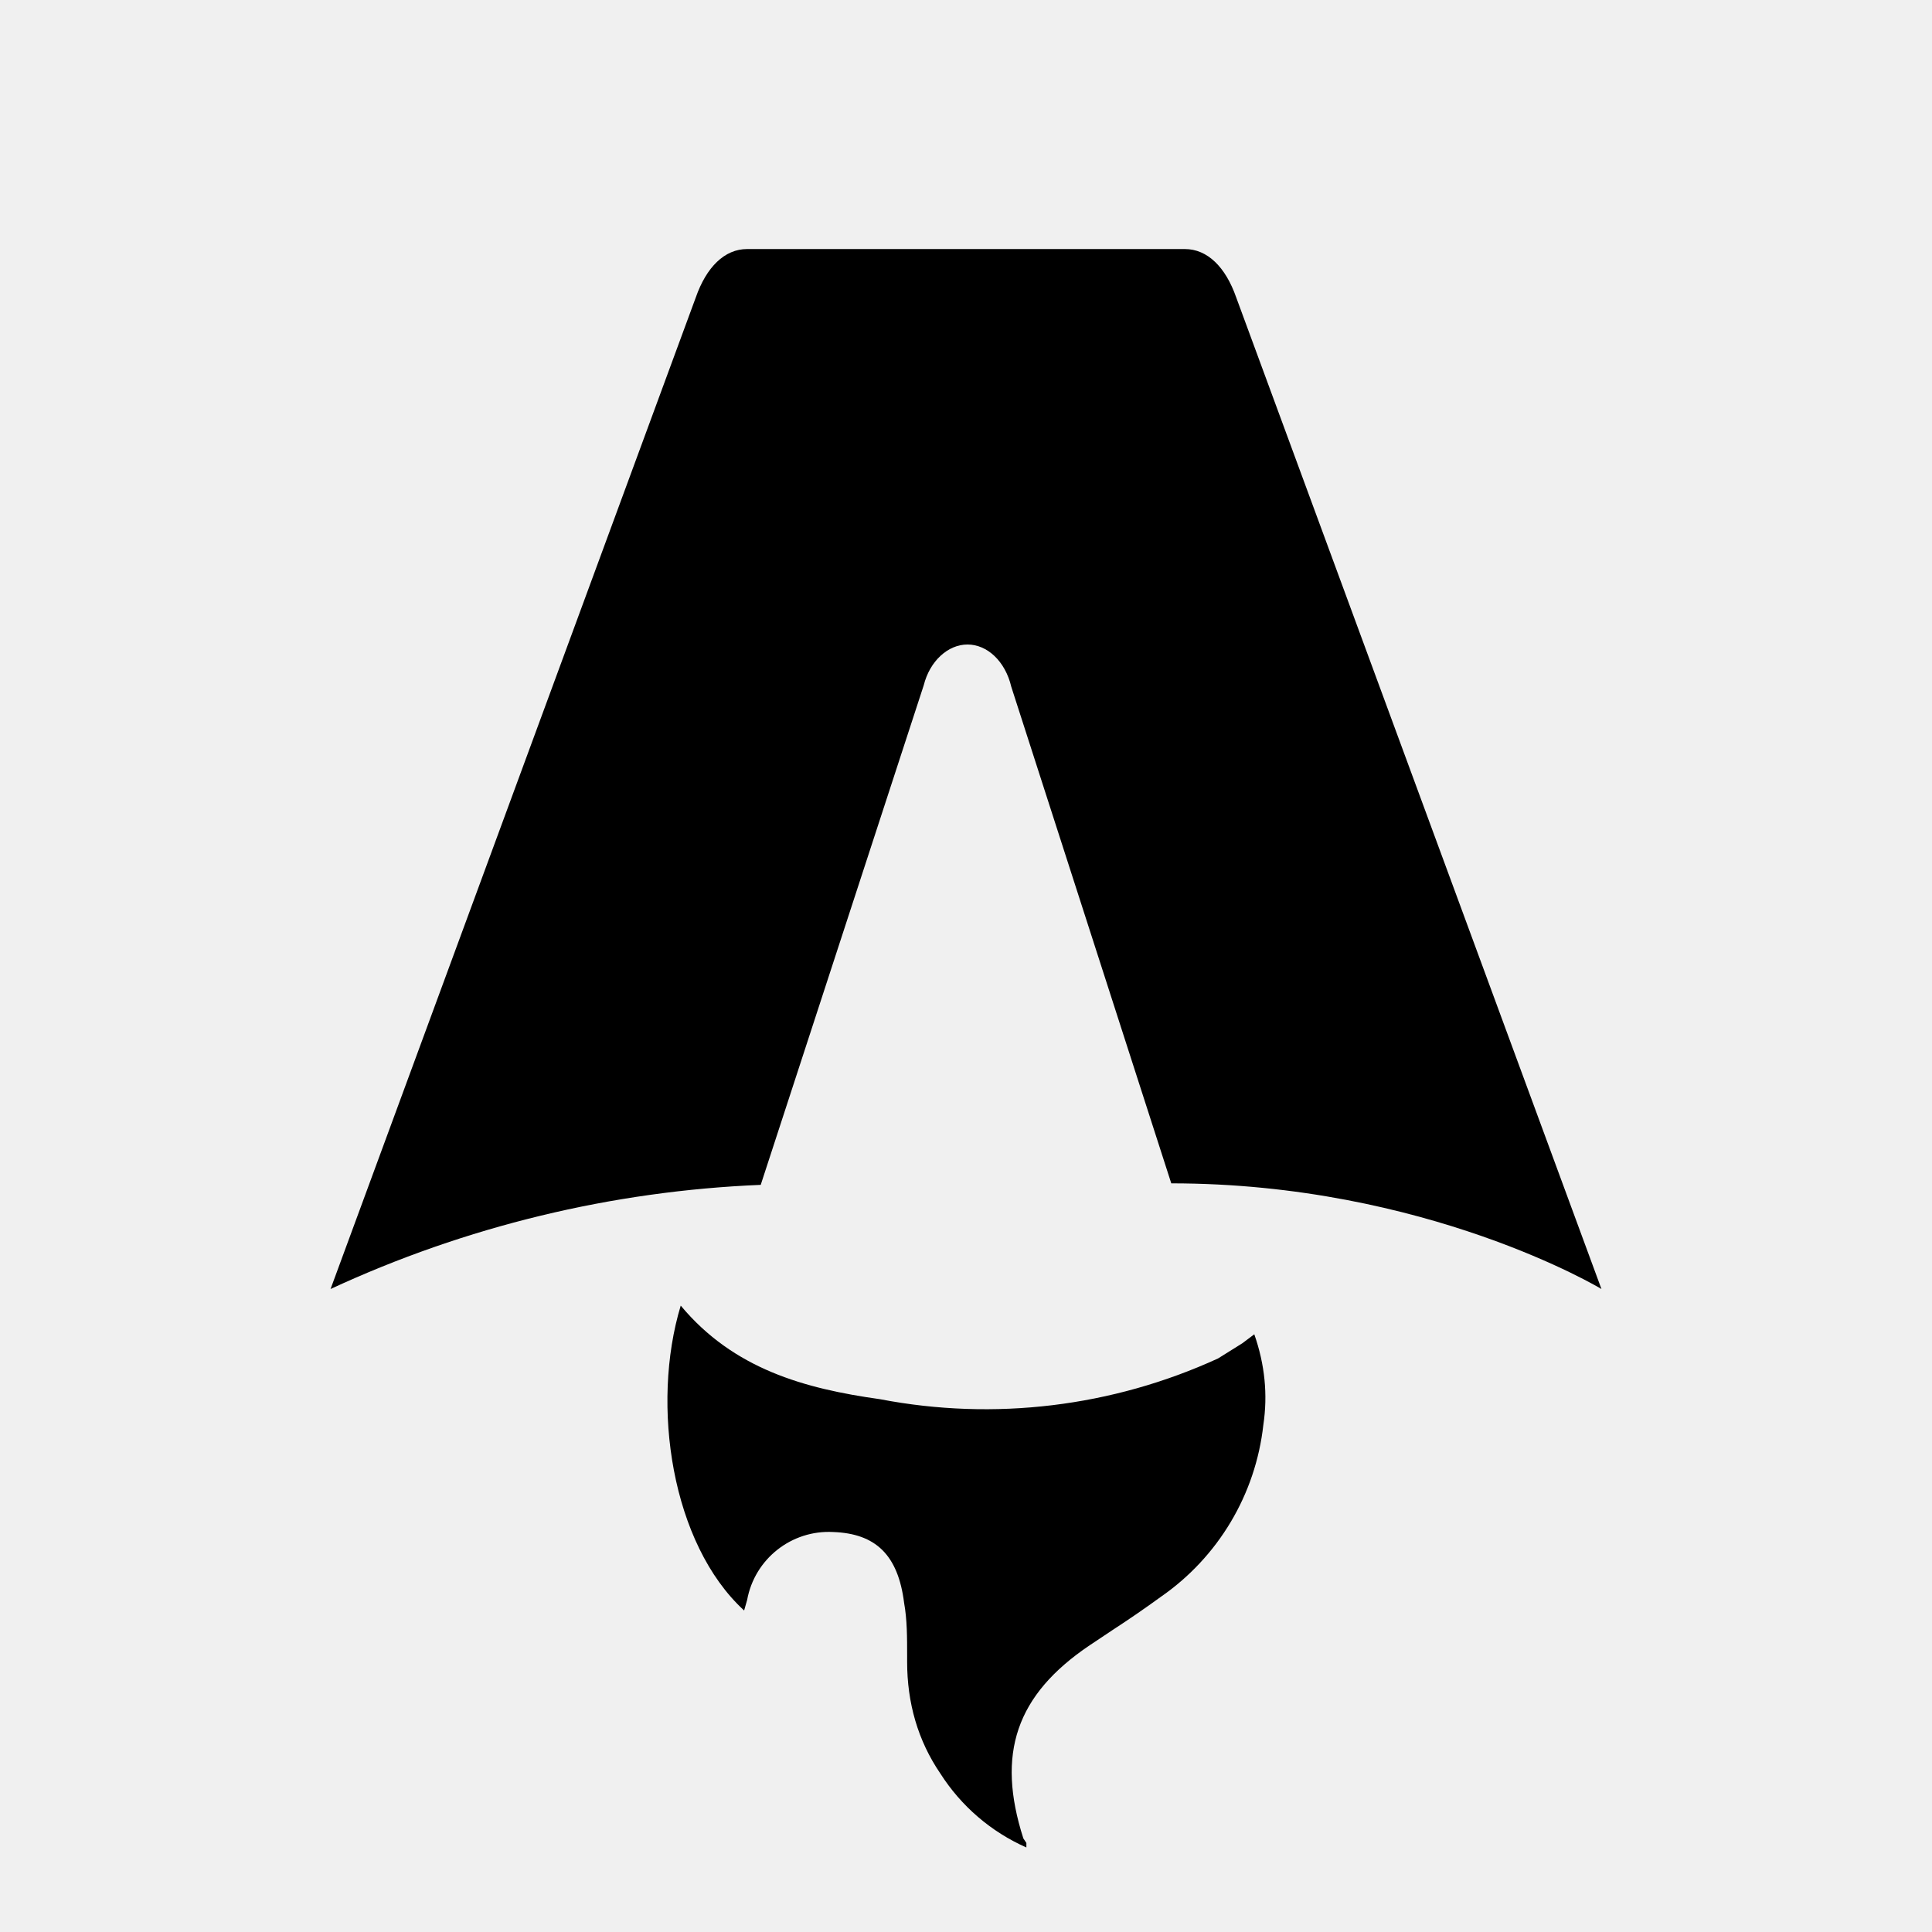
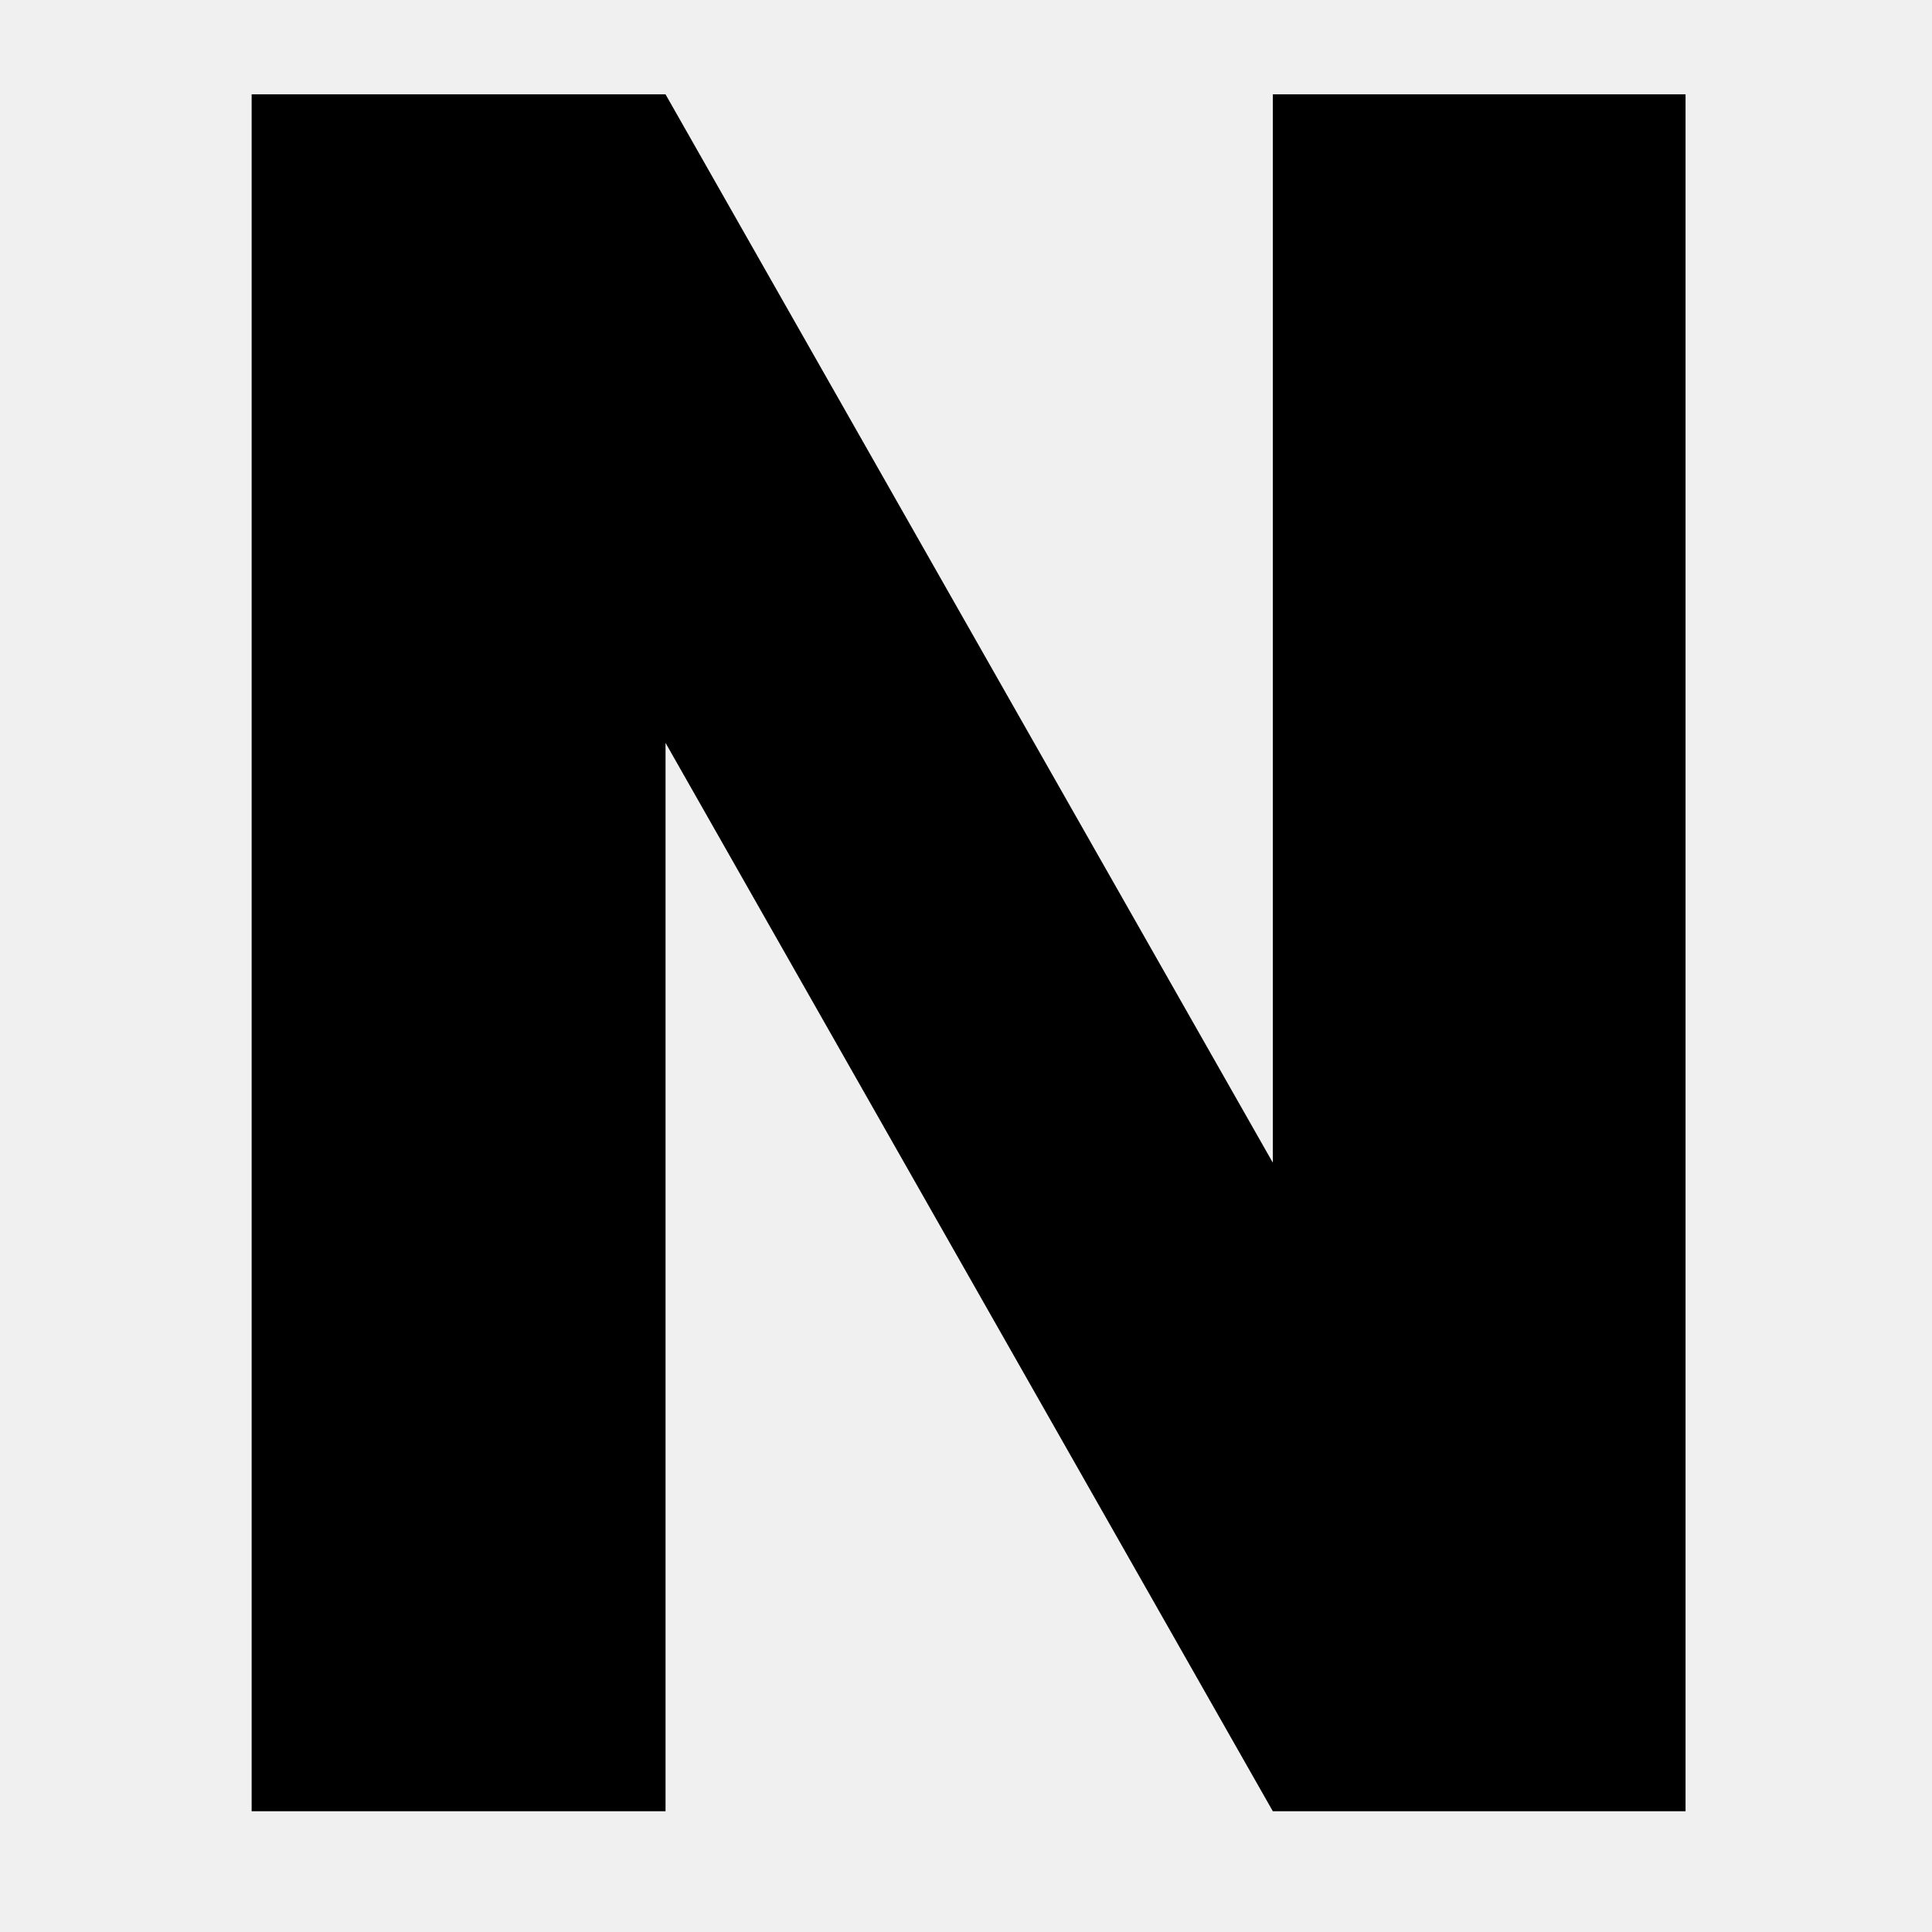
- <svg xmlns="http://www.w3.org/2000/svg" fill="none" viewBox="0 0 128 128">
-   <path d="M50.4 78.5a75.1 75.1 0 0 0-28.5 6.9l24.2-65.7c.7-2 1.9-3.2 3.4-3.2h29c1.5 0 2.7 1.2 3.4 3.2l24.2 65.7s-11.6-7-28.5-7L67 45.5c-.4-1.7-1.6-2.8-2.9-2.8-1.3 0-2.5 1.1-2.9 2.7L50.4 78.5Zm-1.1 28.2Zm-4.2-20.2c-2 6.6-.6 15.8 4.2 20.2a17.5 17.5 0 0 1 .2-.7 5.5 5.5 0 0 1 5.7-4.5c2.8.1 4.3 1.5 4.7 4.7.2 1.1.2 2.3.2 3.5v.4c0 2.7.7 5.2 2.2 7.4a13 13 0 0 0 5.7 4.9v-.3l-.2-.3c-1.8-5.6-.5-9.5 4.4-12.8l1.5-1a73 73 0 0 0 3.2-2.2 16 16 0 0 0 6.8-11.4c.3-2 .1-4-.6-6l-.8.6-1.6 1a37 37 0 0 1-22.4 2.7c-5-.7-9.7-2-13.2-6.2Z" />
-   <style>
-         path { fill: #000; }
-         @media (prefers-color-scheme: dark) {
-             path { fill: #FFF; }
-         }
-     </style>
+ <svg xmlns="http://www.w3.org/2000/svg" width="48" height="48" viewBox="0 0 48 48" fill="none">
+   <mask id="mask0_610_73" style="mask-type:alpha" maskUnits="userSpaceOnUse" x="0" y="0" width="48" height="48">
+     <rect width="48" height="48" fill="#D9D9D9" />
+   </mask>
+   <g mask="url(#mask0_610_73)">
+     <path d="M41.877 2.344V45H31.623L16.535 18.457V45H6.252V2.344H16.535L31.623 28.887V2.344H41.877Z" fill="black" />
+   </g>
</svg>
